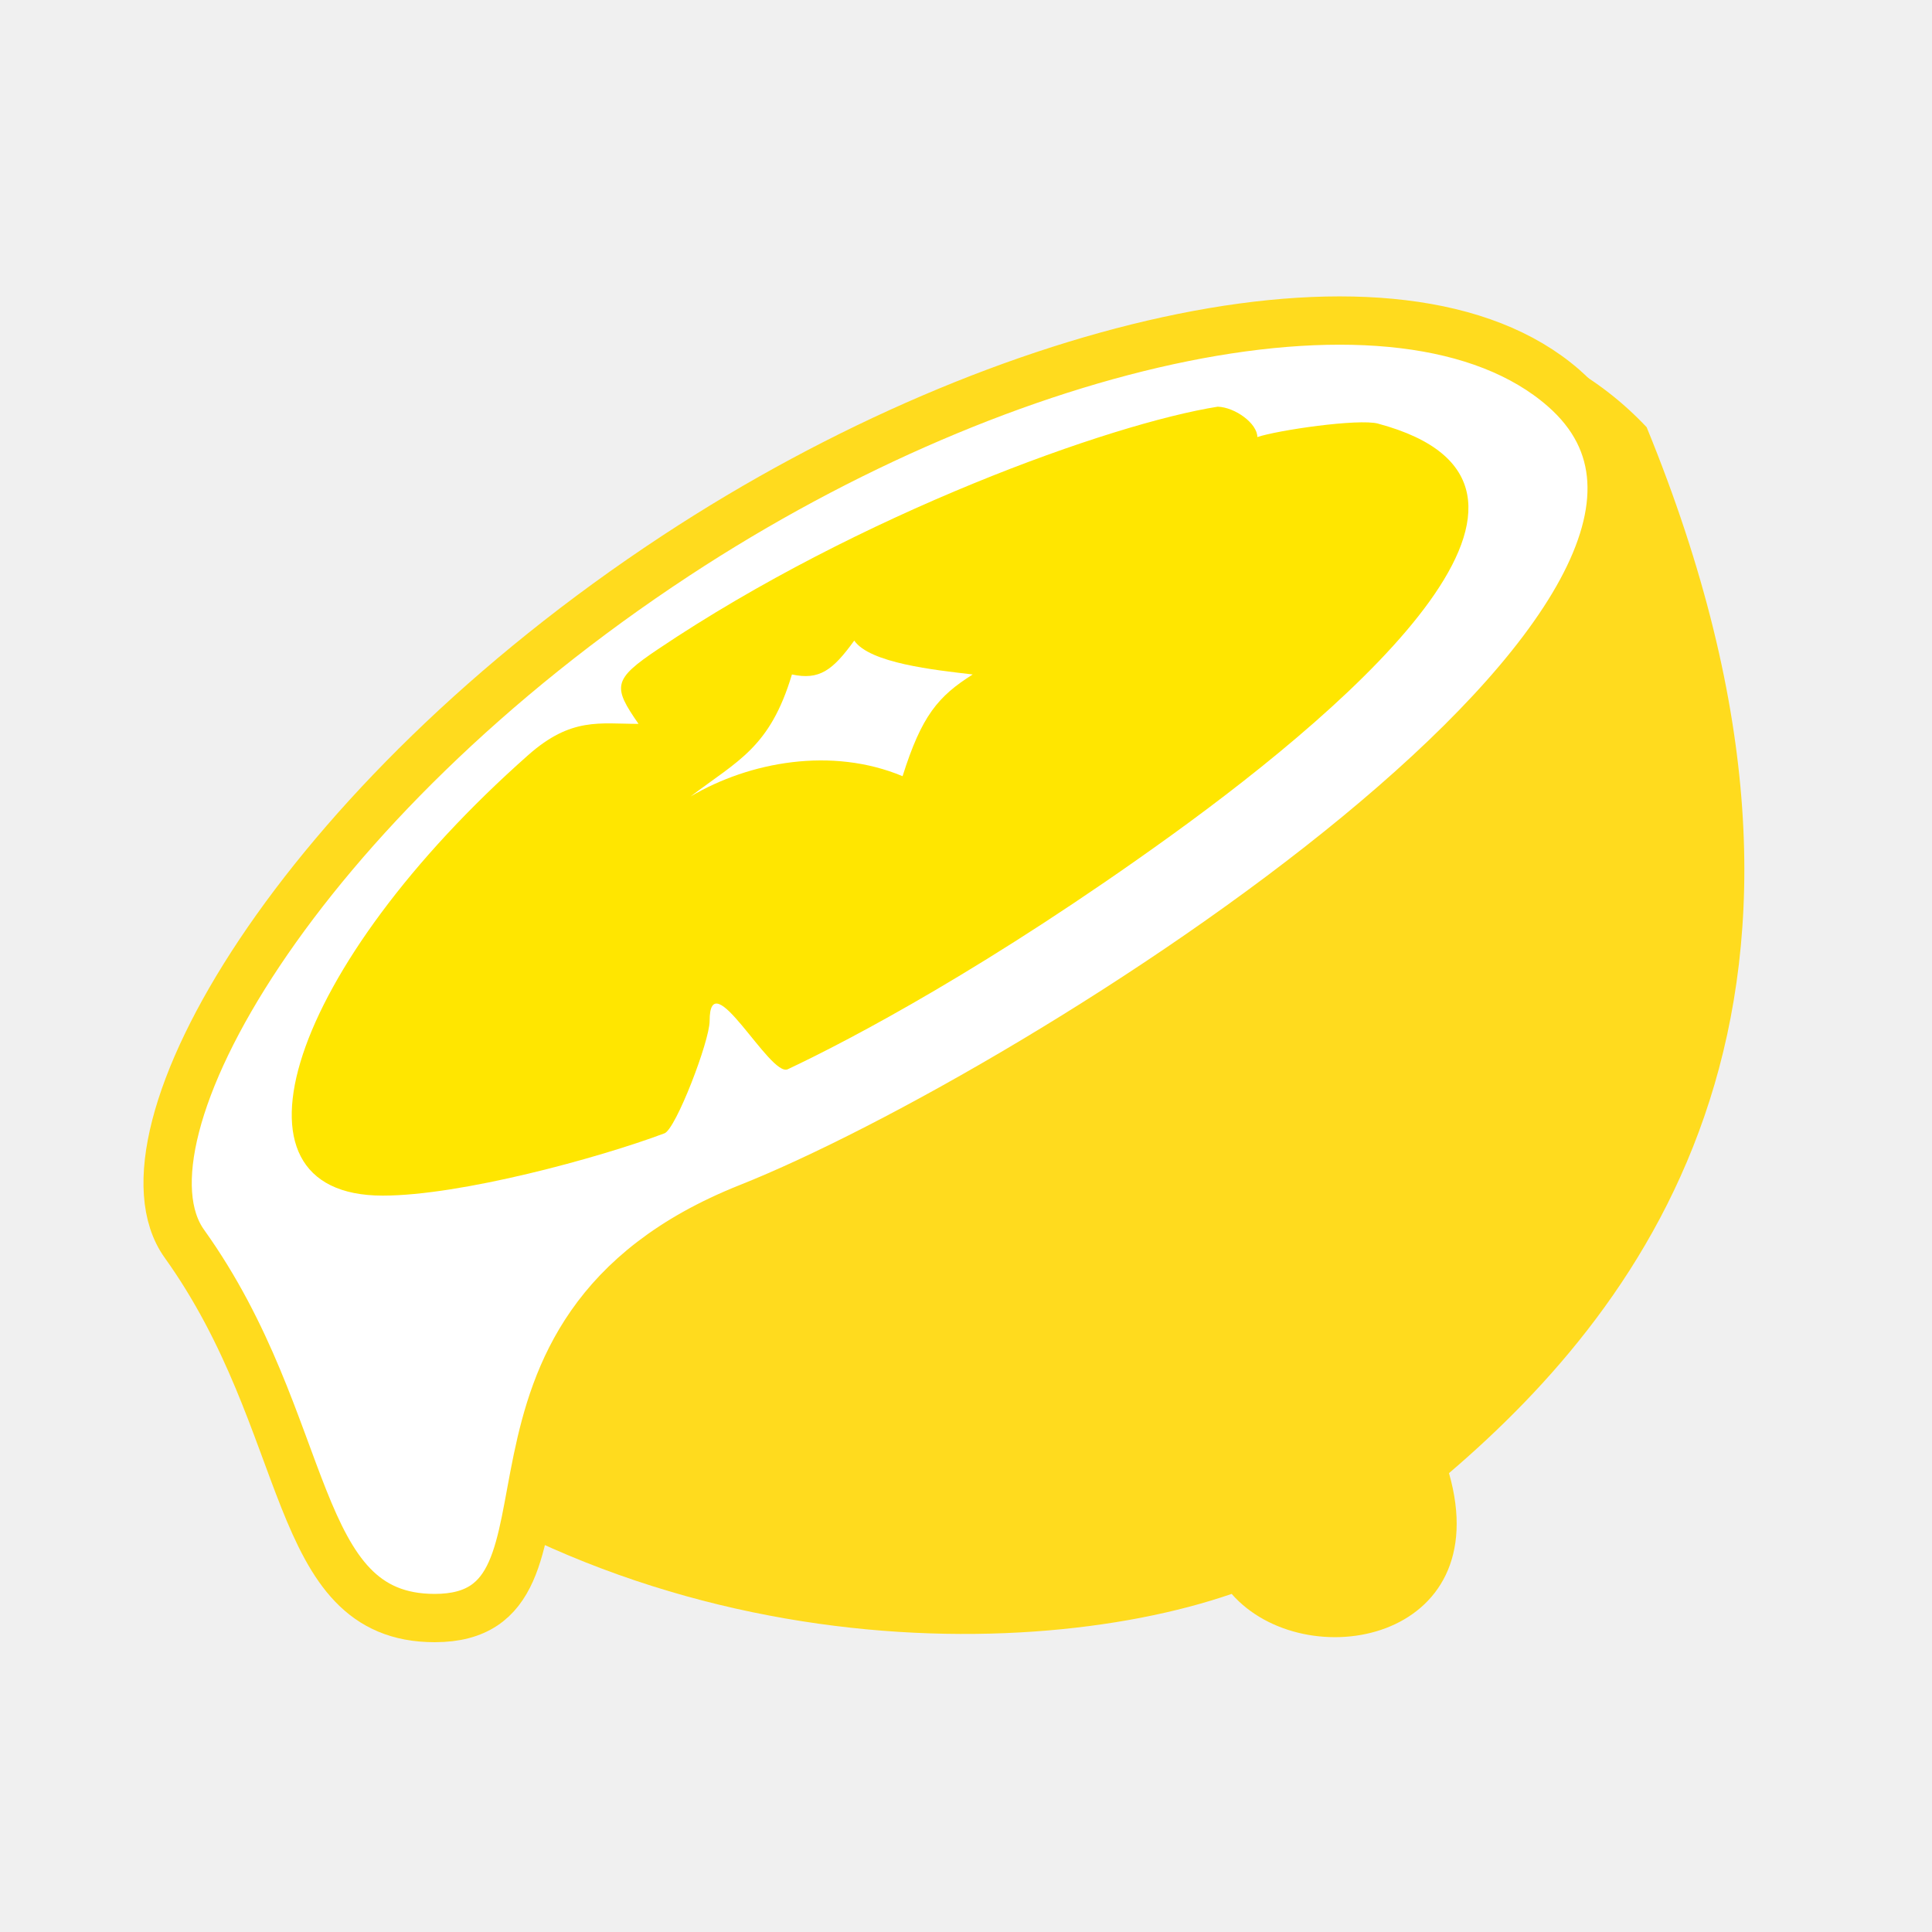
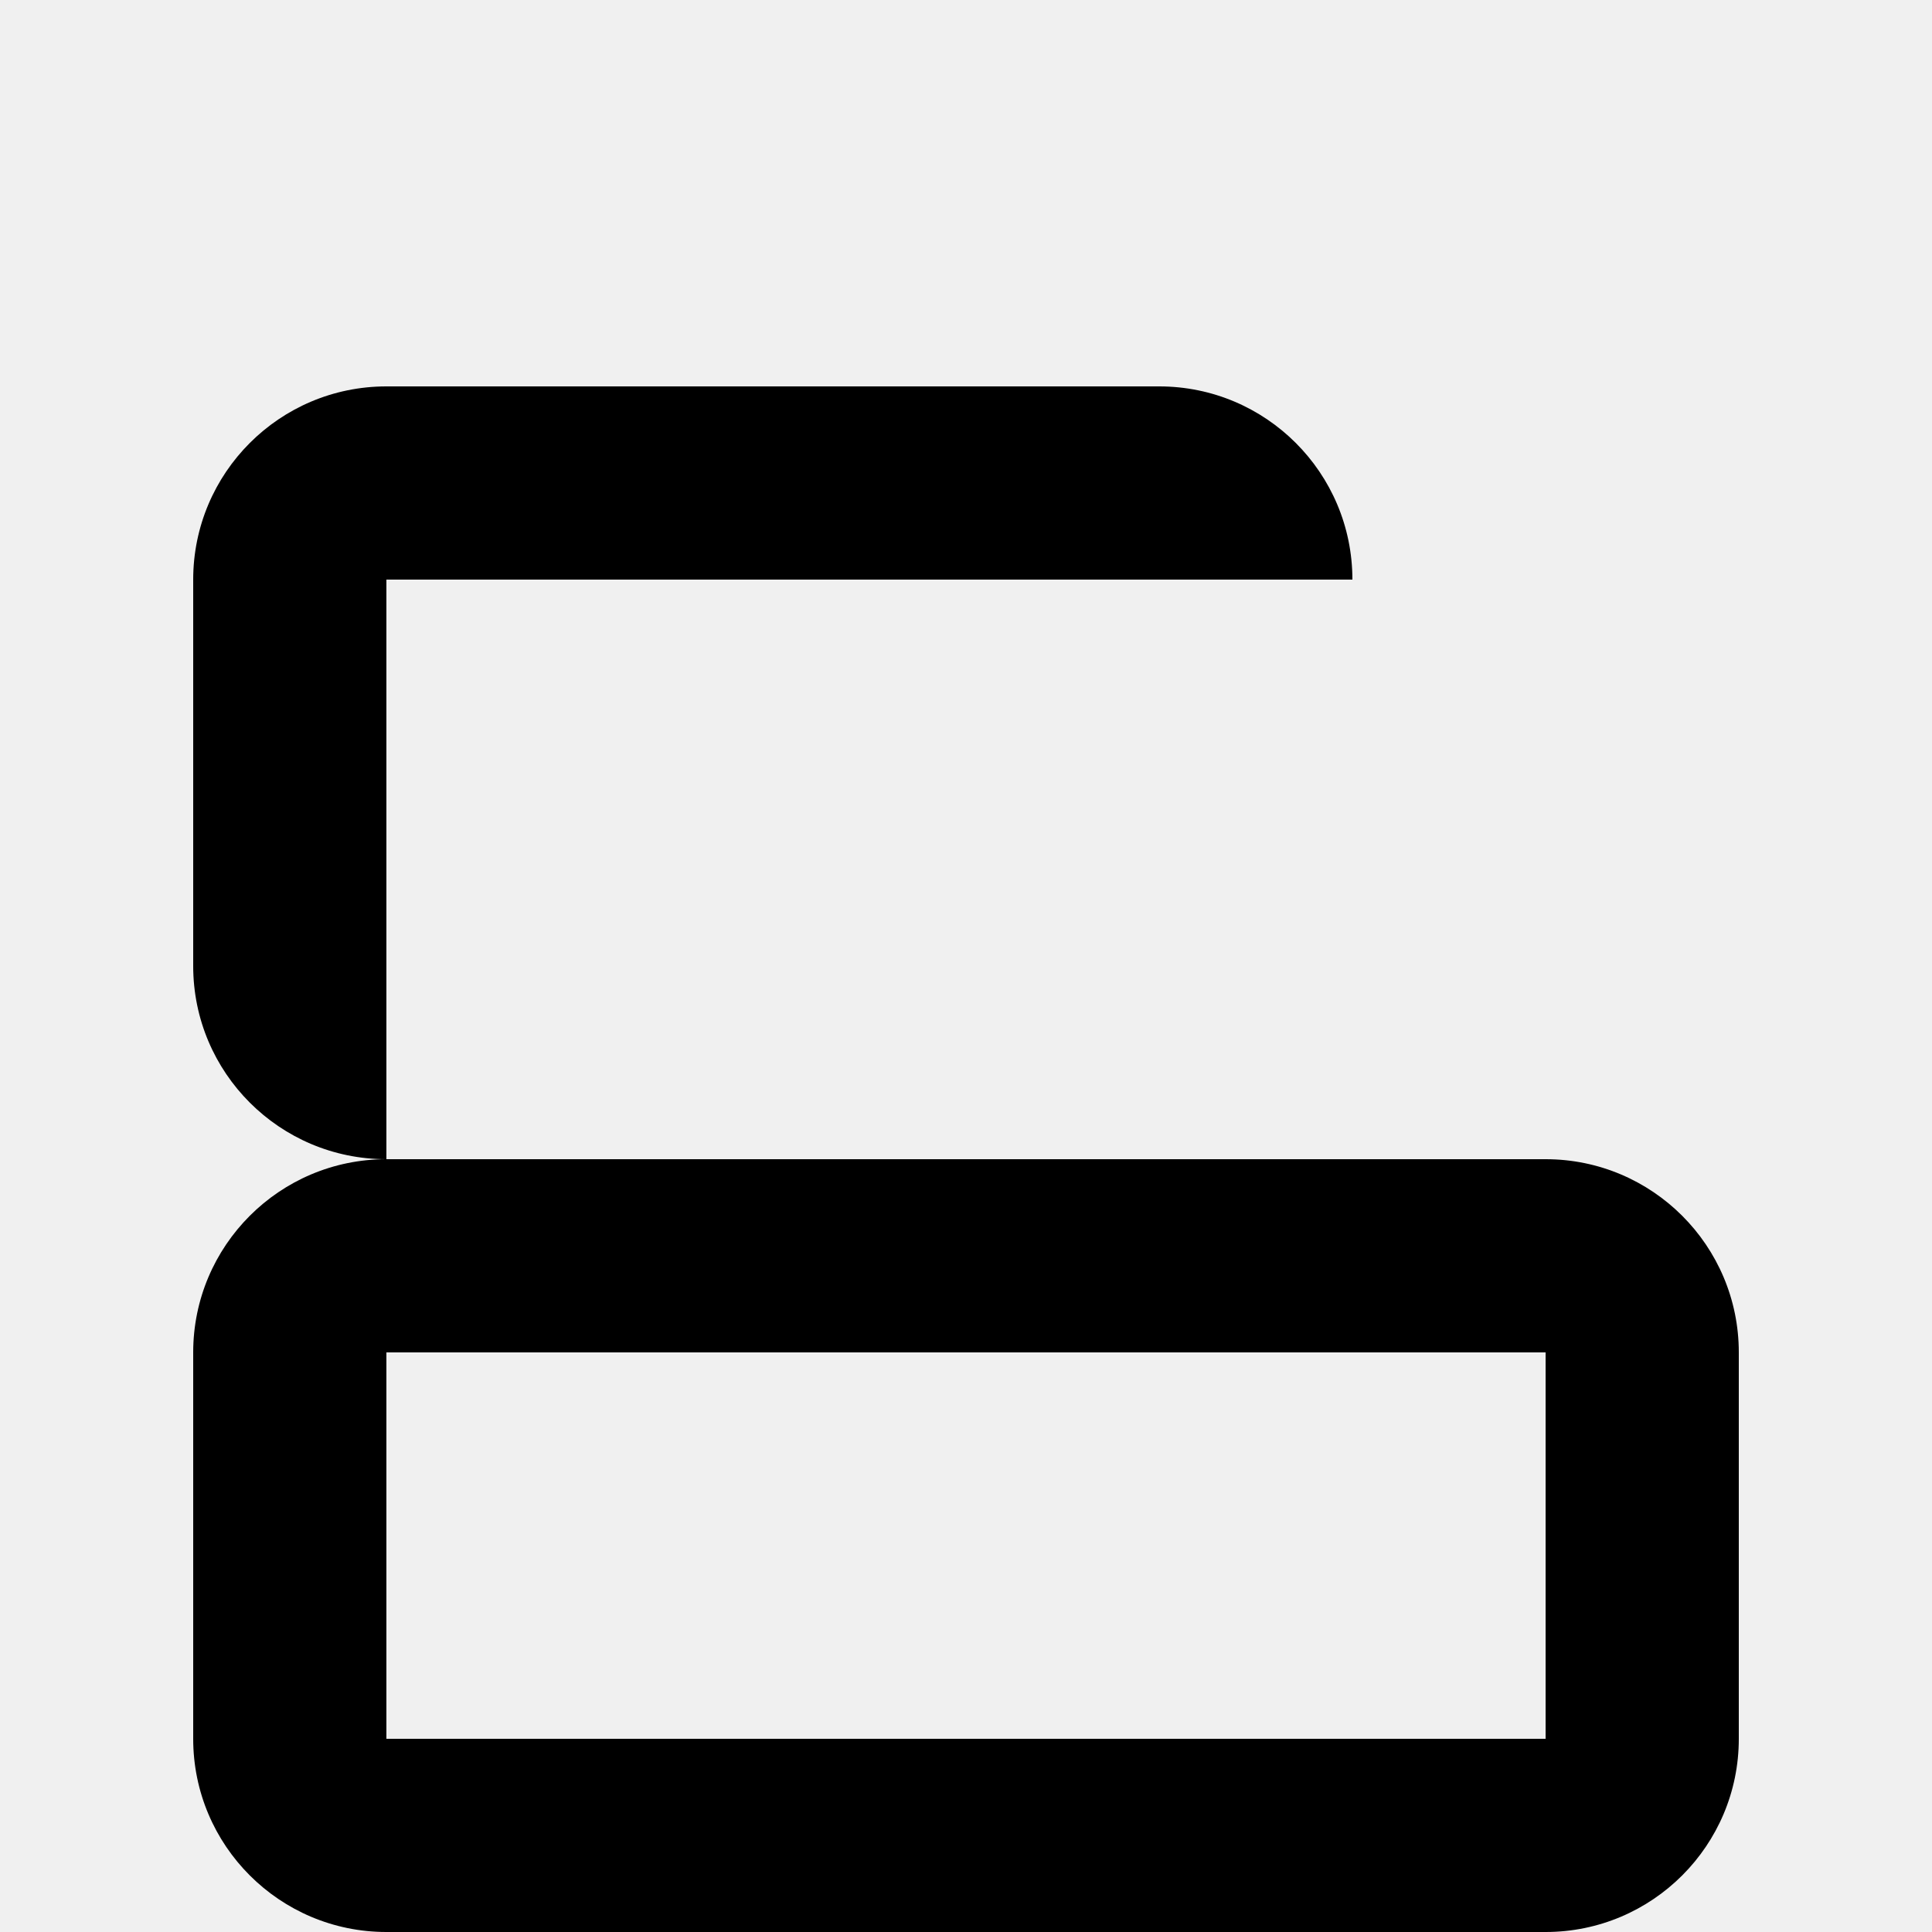
- <svg xmlns="http://www.w3.org/2000/svg" width="40" height="40" fill="none">
-   <path d="M34.092 8.845C38.929 20.652 34.092 27 30 30.5c1 3.5-2.986 4.222-4.5 2.5-4.457 1.537-13.512 1.487-20-5C2 24.5 4.73 16.714 14 11.5c8-4.5 16-7 20.092-2.655Z" fill="#FFDB1E" />
-   <path d="M14 11.5c6.848-4.497 15.025-6.38 18.368-3.47C37.5 12.5 21.5 22.612 15.5 25c-6.5 2.587-3 8.5-6.5 8.5-3 0-2.5-4-5.183-7.75C2.232 23.535 6.16 16.648 14 11.5Z" fill="#fff" stroke="#FFDB1E" />
-   <path d="M28.535 8.772c4.645 1.25-.365 5.695-4.303 8.536-3.732 2.692-6.606 4.21-7.923 4.83-.366.173-1.617-2.252-1.617-1 0 .417-.7 2.238-.934 2.326-1.365.512-4.223 1.29-5.835 1.29-3.491 0-1.923-4.754 3.014-9.122.892-.789 1.478-.645 2.283-.645-.537-.773-.534-.917.403-1.546C17.79 10.64 23 8.77 25.212 8.42c.366.014.82.35.82.629.41-.14 2.095-.388 2.503-.278Z" fill="#FFE600" />
-   <path d="M14.297 16.49c.985-.747 1.644-1.01 2.099-2.526.566.121.841-.08 1.29-.701.324.466 1.657.608 2.453.701-.715.451-1.057.852-1.452 2.106-1.464-.611-3.167-.302-4.39.42Z" fill="#fff" />
+ <svg class="h-8 w-8 text-green-600" fill="currentColor" viewBox="0 0 20 20">
+   <path d="M4 4a2 2 0 00-2 2v4a2 2 0 002 2V6h10a2 2 0 00-2-2H4z" />
+   <path fill-rule="evenodd" d="M2 14a2 2 0 012-2h12a2 2 0 012 2v4a2 2 0 01-2 2H4a2 2 0 01-2-2v-4zm14 0H4v4h12v-4z" clip-rule="evenodd" />
</svg>
